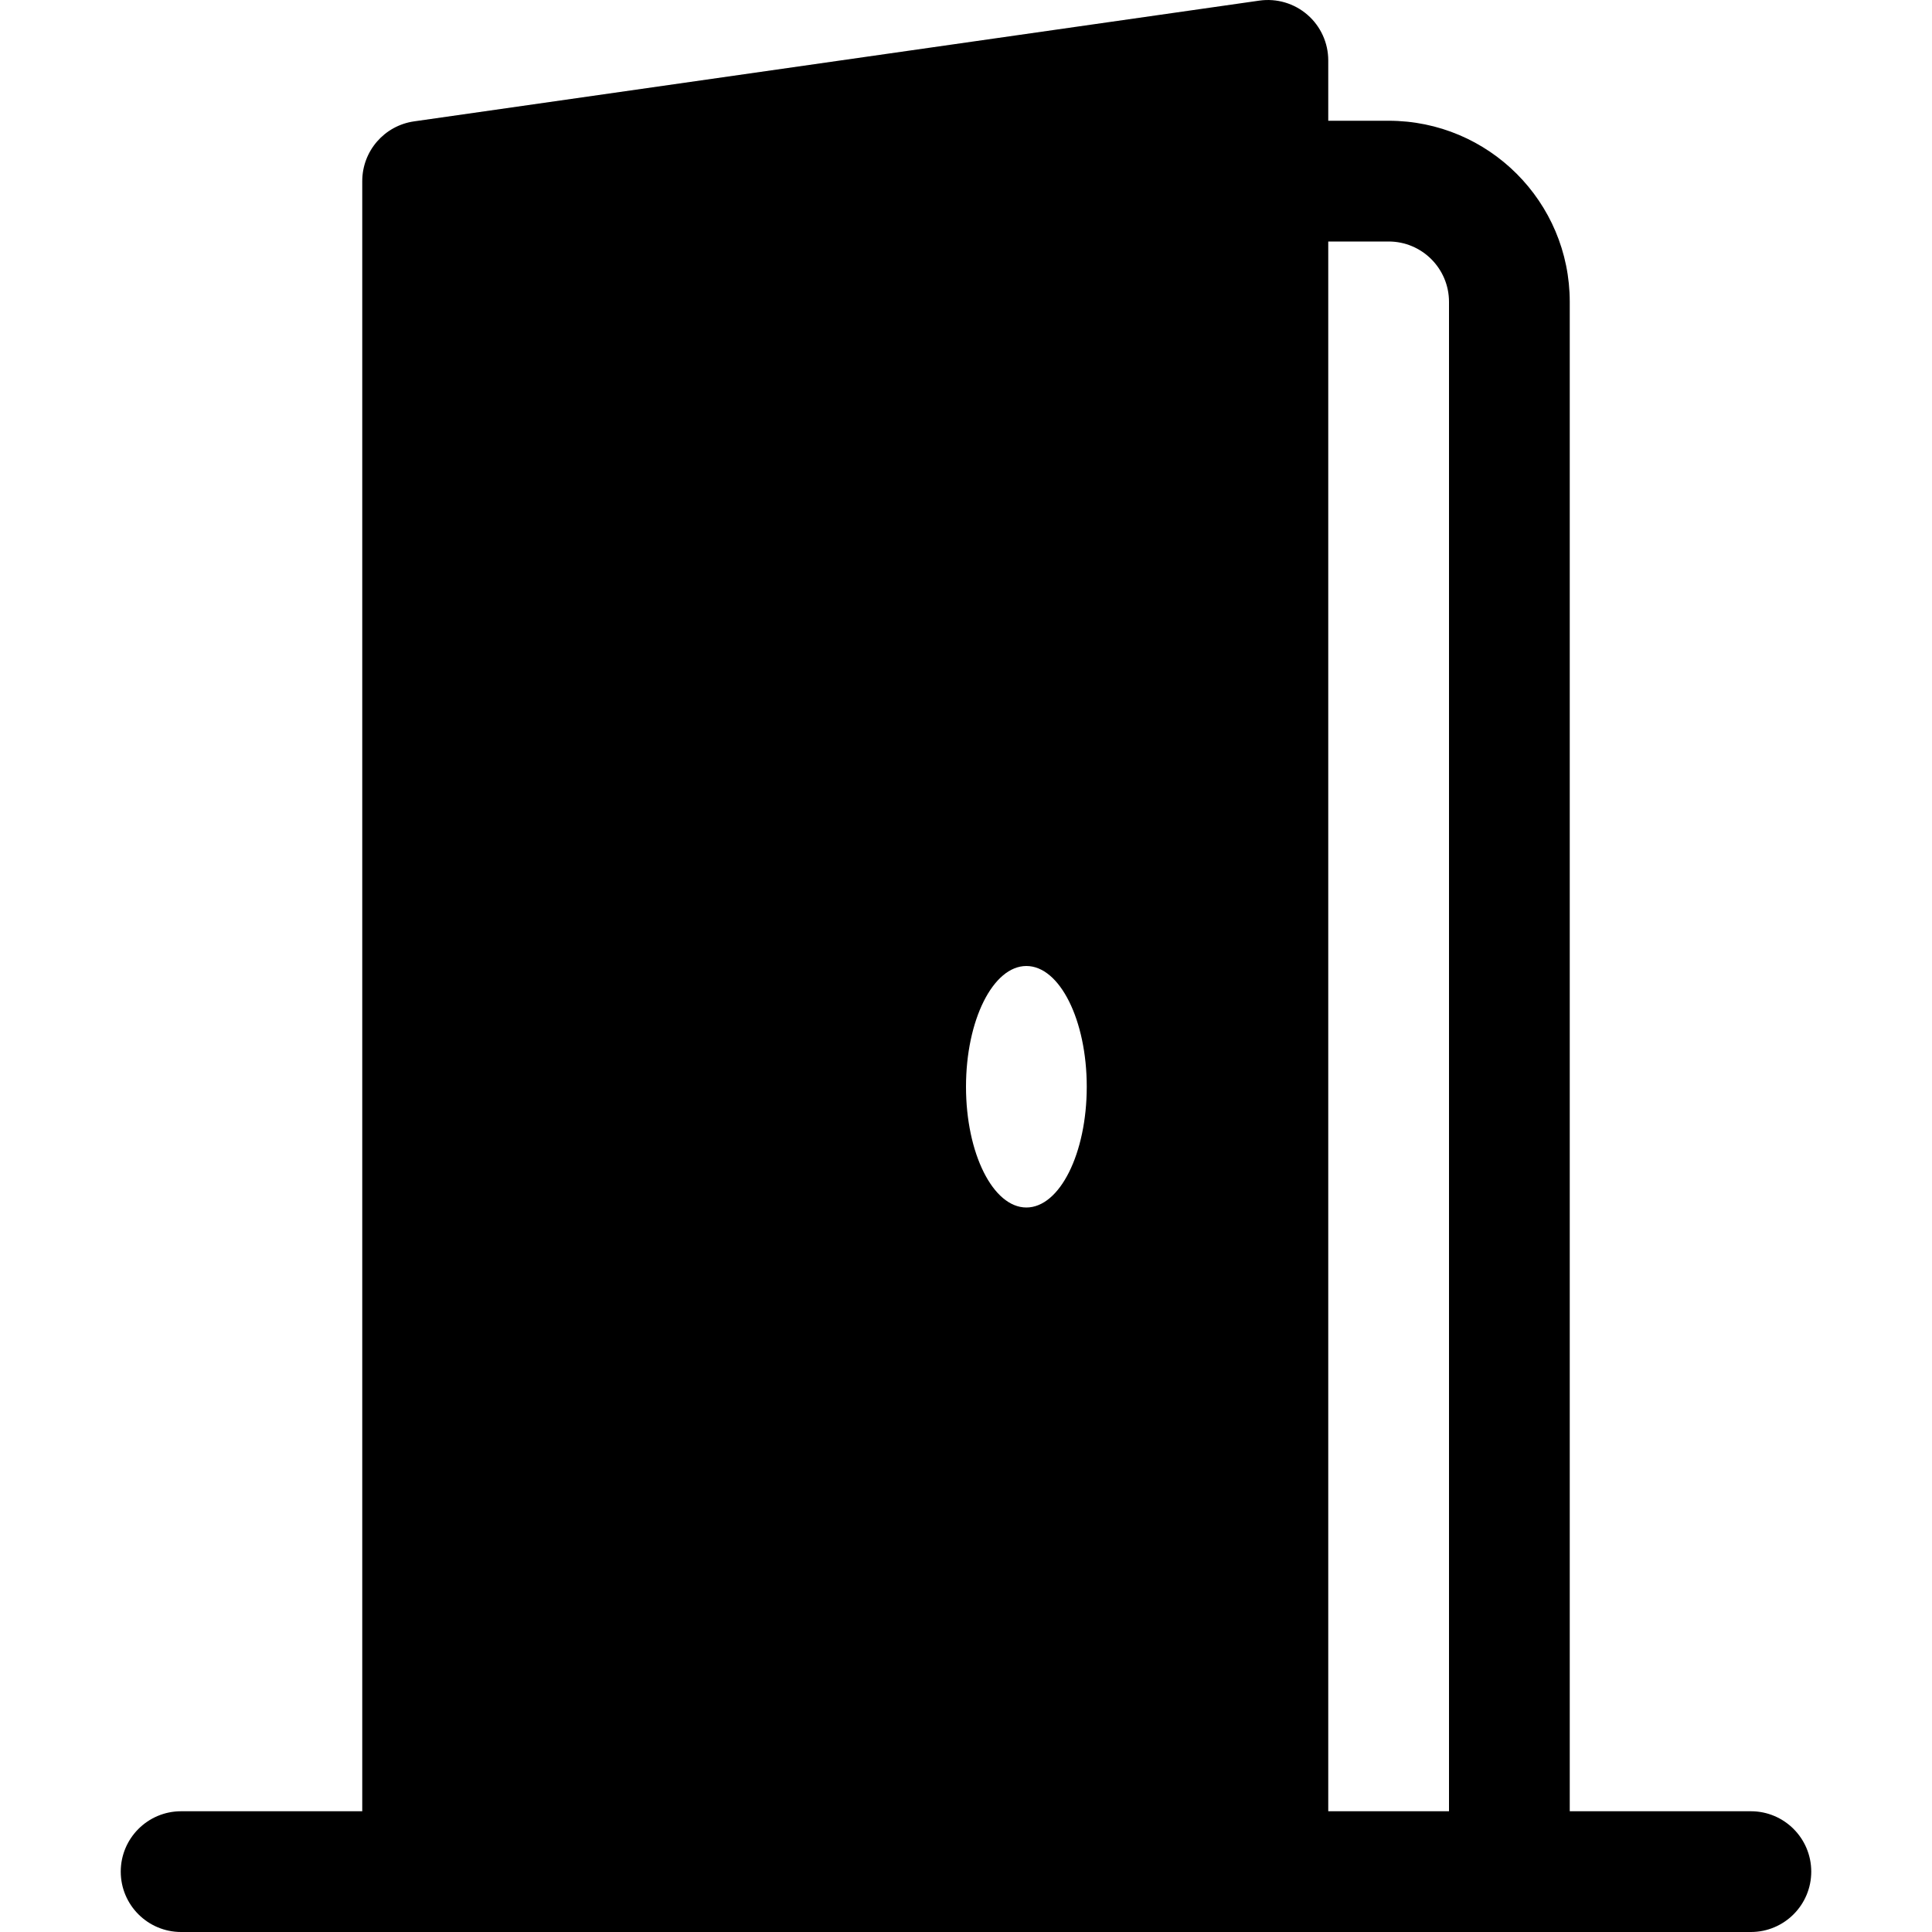
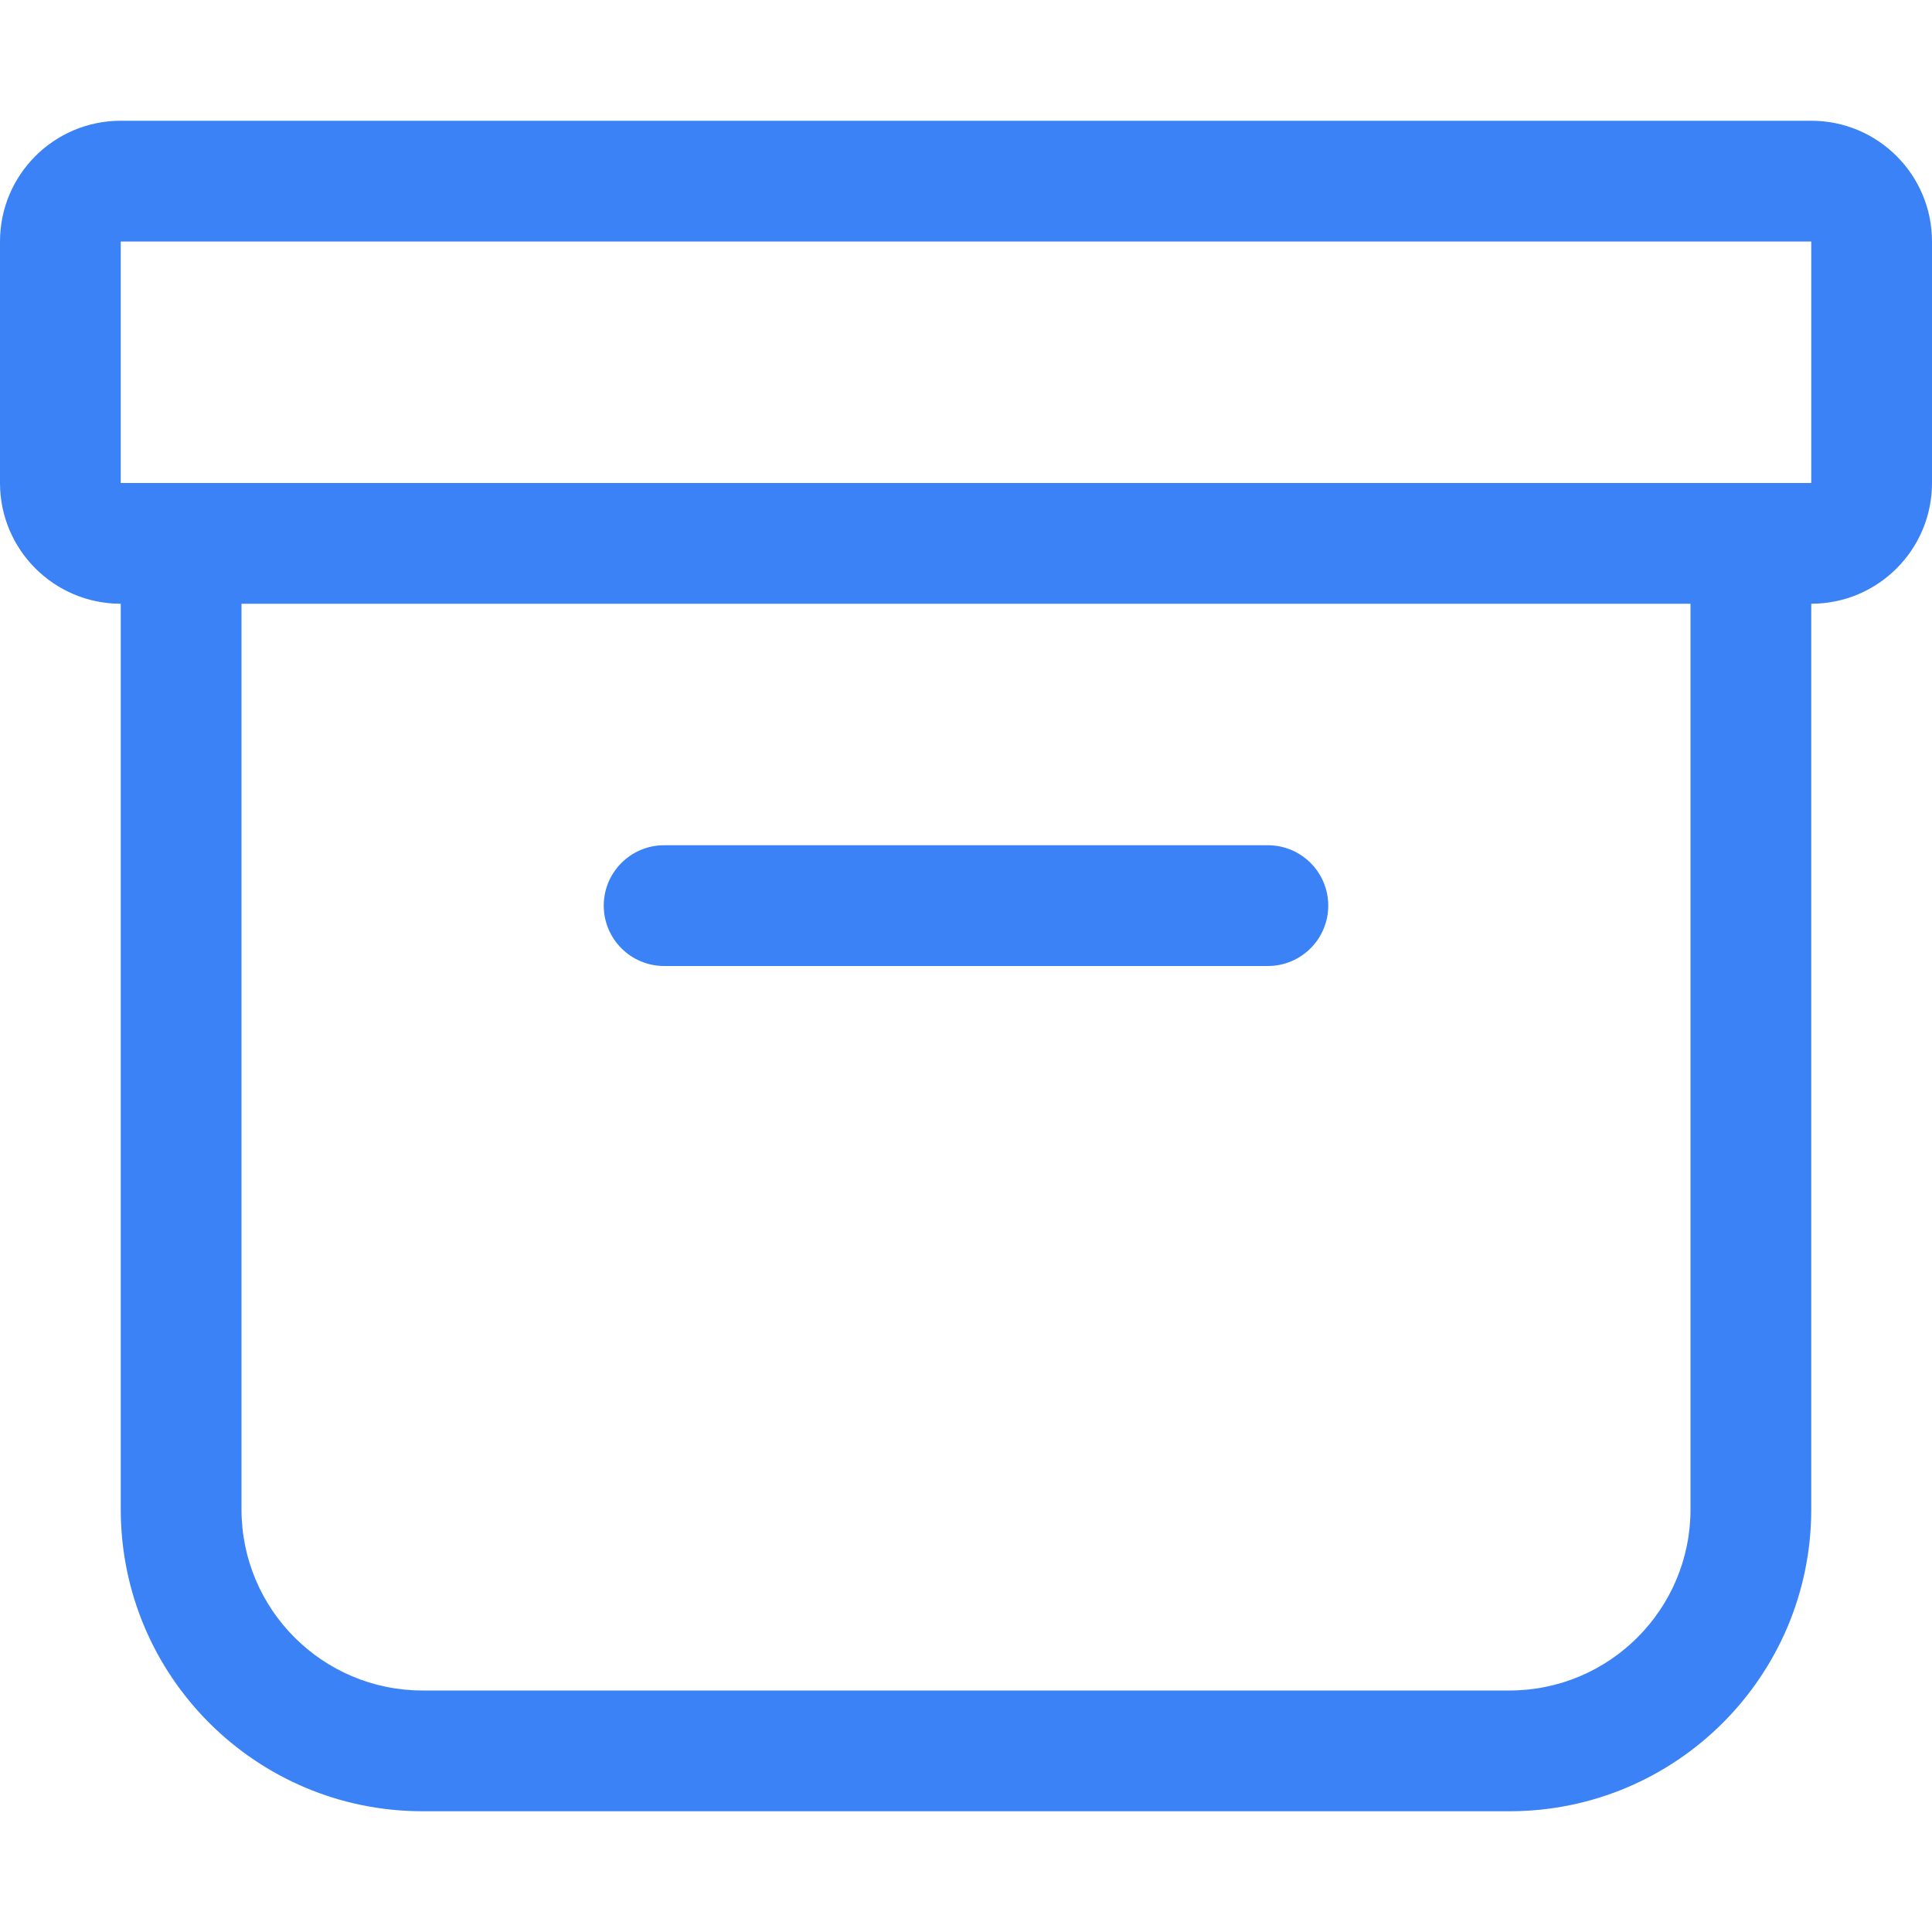
- <svg xmlns="http://www.w3.org/2000/svg" width="8" height="8" fill="currentColor" class="bi bi-door-open-fill" viewBox="0 0 16 16">
-   <path d="M1.5 15a.5.5 0 0 0 0 1h13a.5.5 0 0 0 0-1H13V2.5A1.5 1.5 0 0 0 11.5 1H11V.5a.5.5 0 0 0-.57-.495l-7 1A.5.5 0 0 0 3 1.5V15H1.5zM11 2h.5a.5.5 0 0 1 .5.5V15h-1V2zm-2.5 8c-.276 0-.5-.448-.5-1s.224-1 .5-1 .5.448.5 1-.224 1-.5 1z" />
+ <svg xmlns="http://www.w3.org/2000/svg" width="16" height="16" fill="#3B82F6" class="bi bi-archive" viewBox="0 0 16 16">
+   <path d="M0 2a1 1 0 0 1 1-1h14a1 1 0 0 1 1 1v2a1 1 0 0 1-1 1v7.5a2.5 2.5 0 0 1-2.5 2.5h-9A2.5 2.5 0 0 1 1 12.5V5a1 1 0 0 1-1-1V2zm2 3v7.5A1.5 1.5 0 0 0 3.5 14h9a1.5 1.5 0 0 0 1.5-1.5V5H2zm13-3H1v2h14V2zM5 7.5a.5.5 0 0 1 .5-.5h5a.5.5 0 0 1 0 1h-5a.5.5 0 0 1-.5-.5z" />
</svg>
